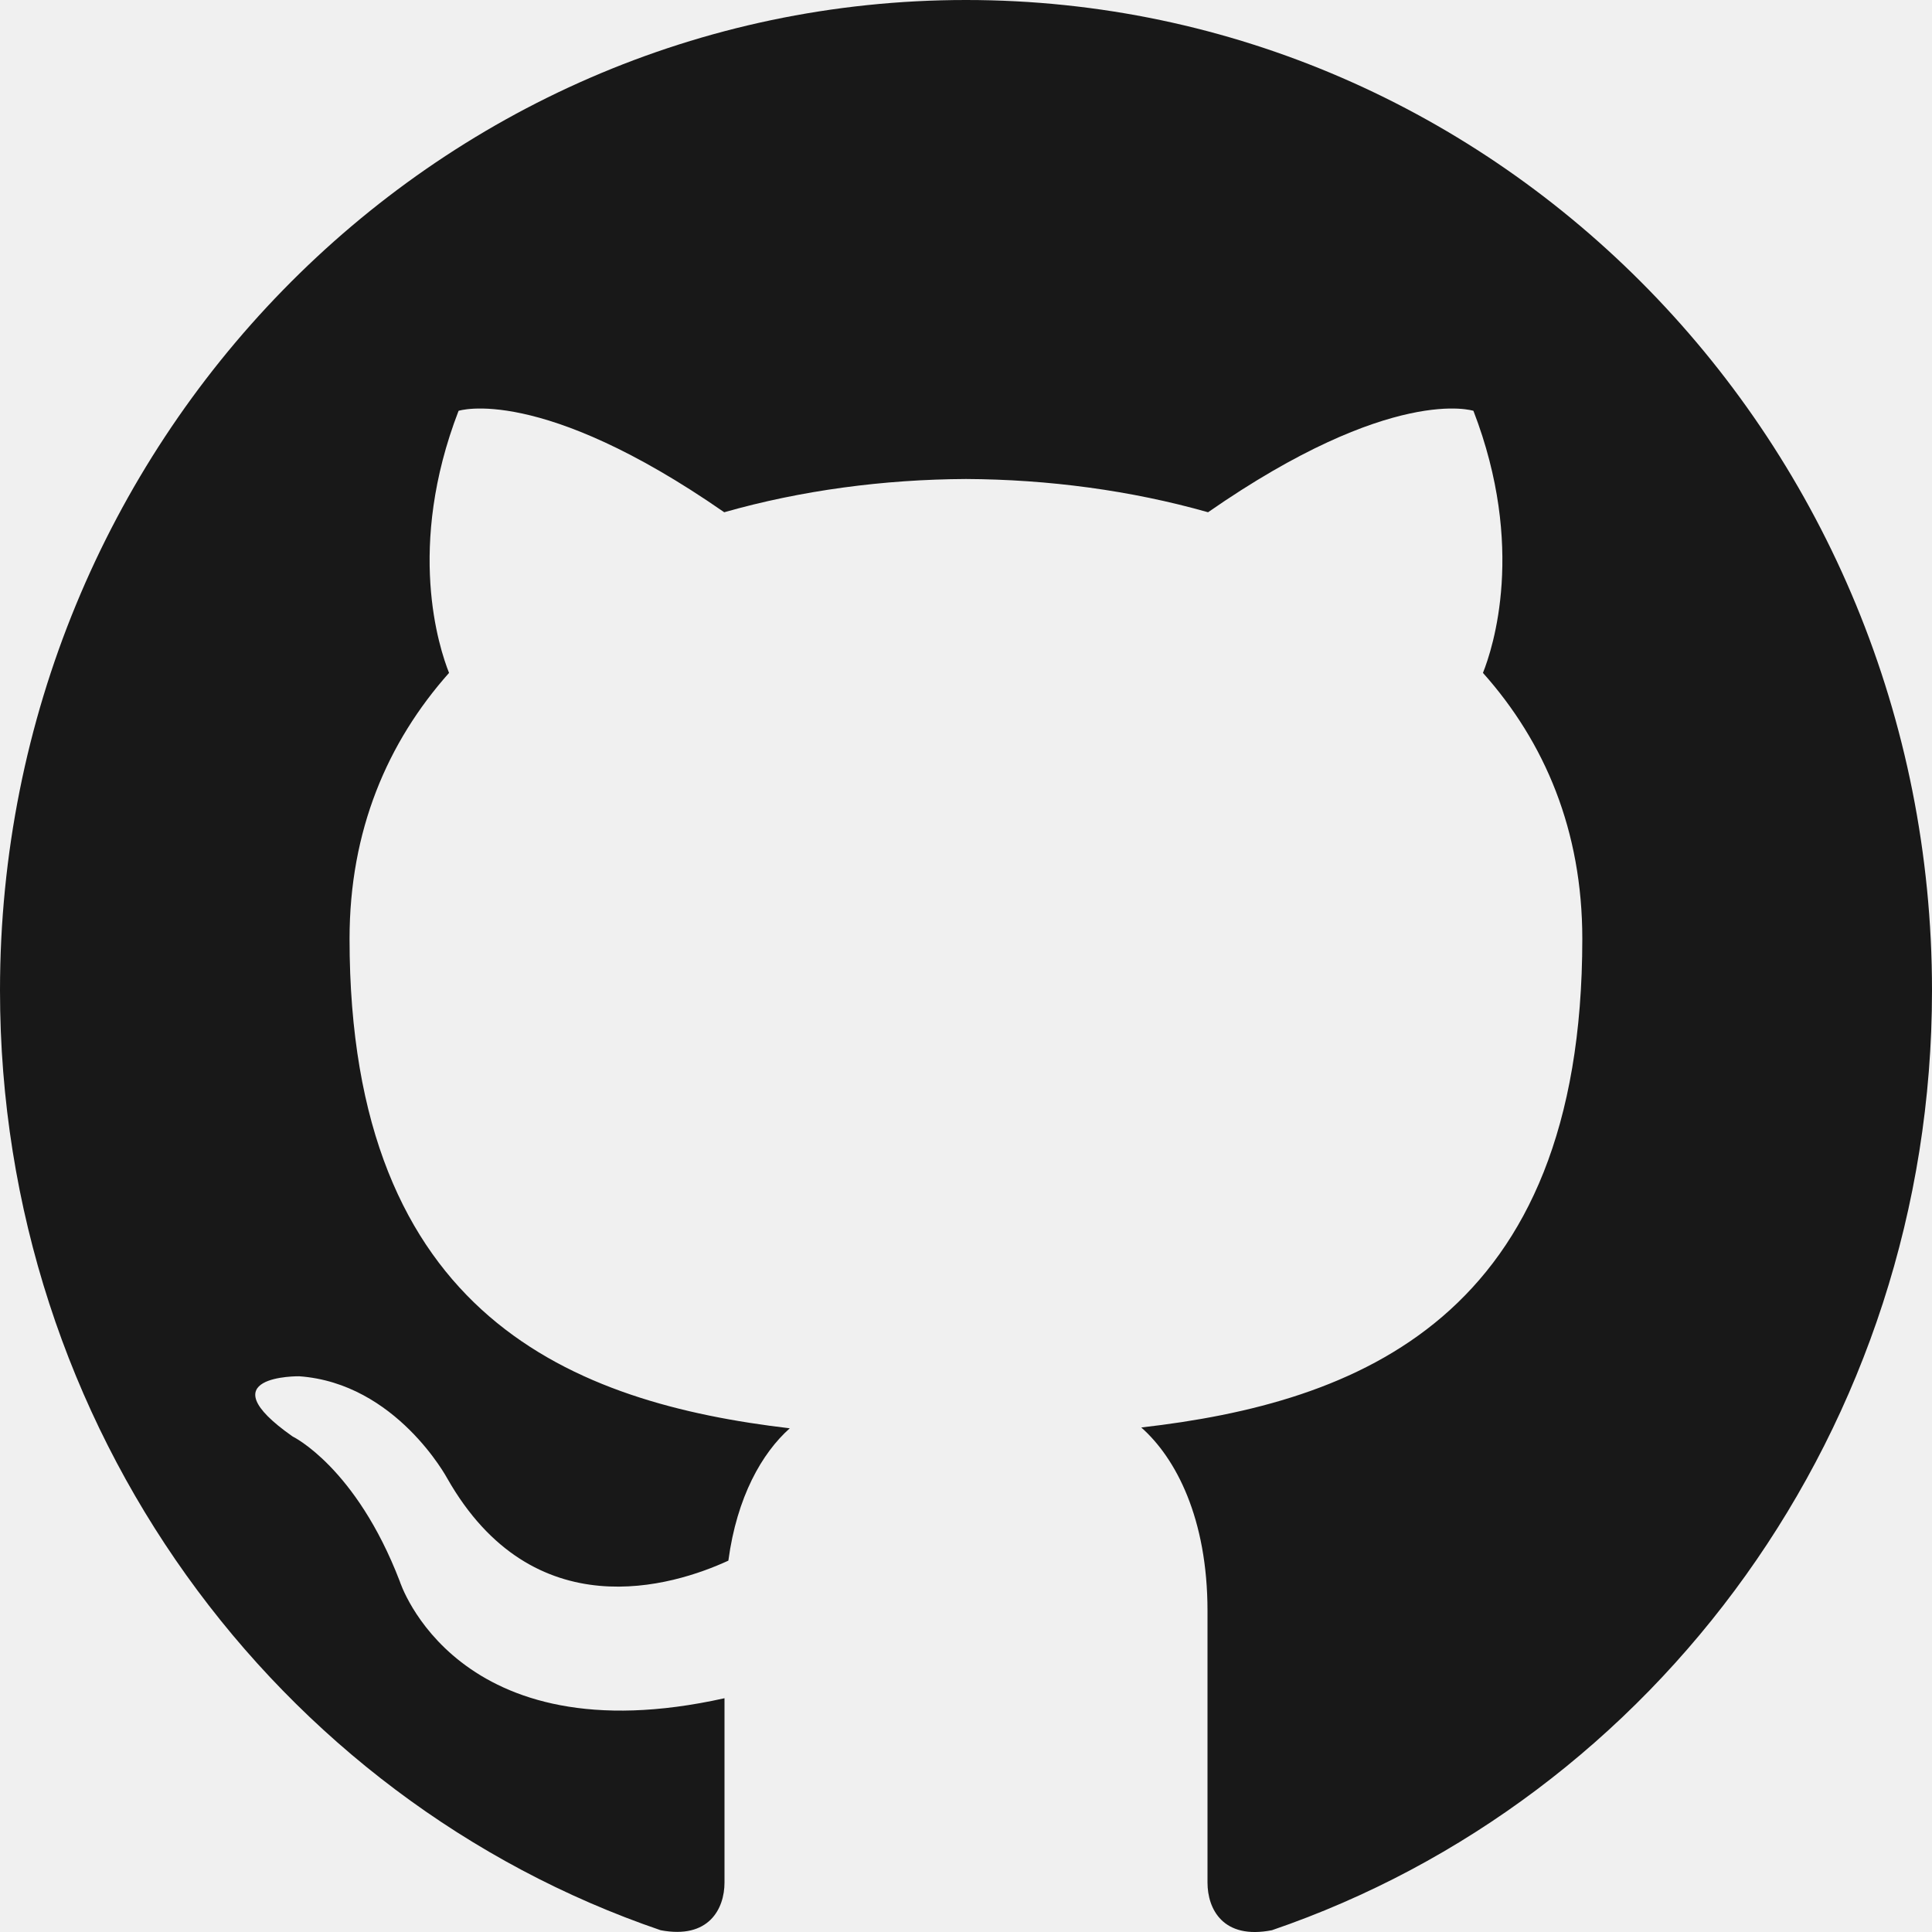
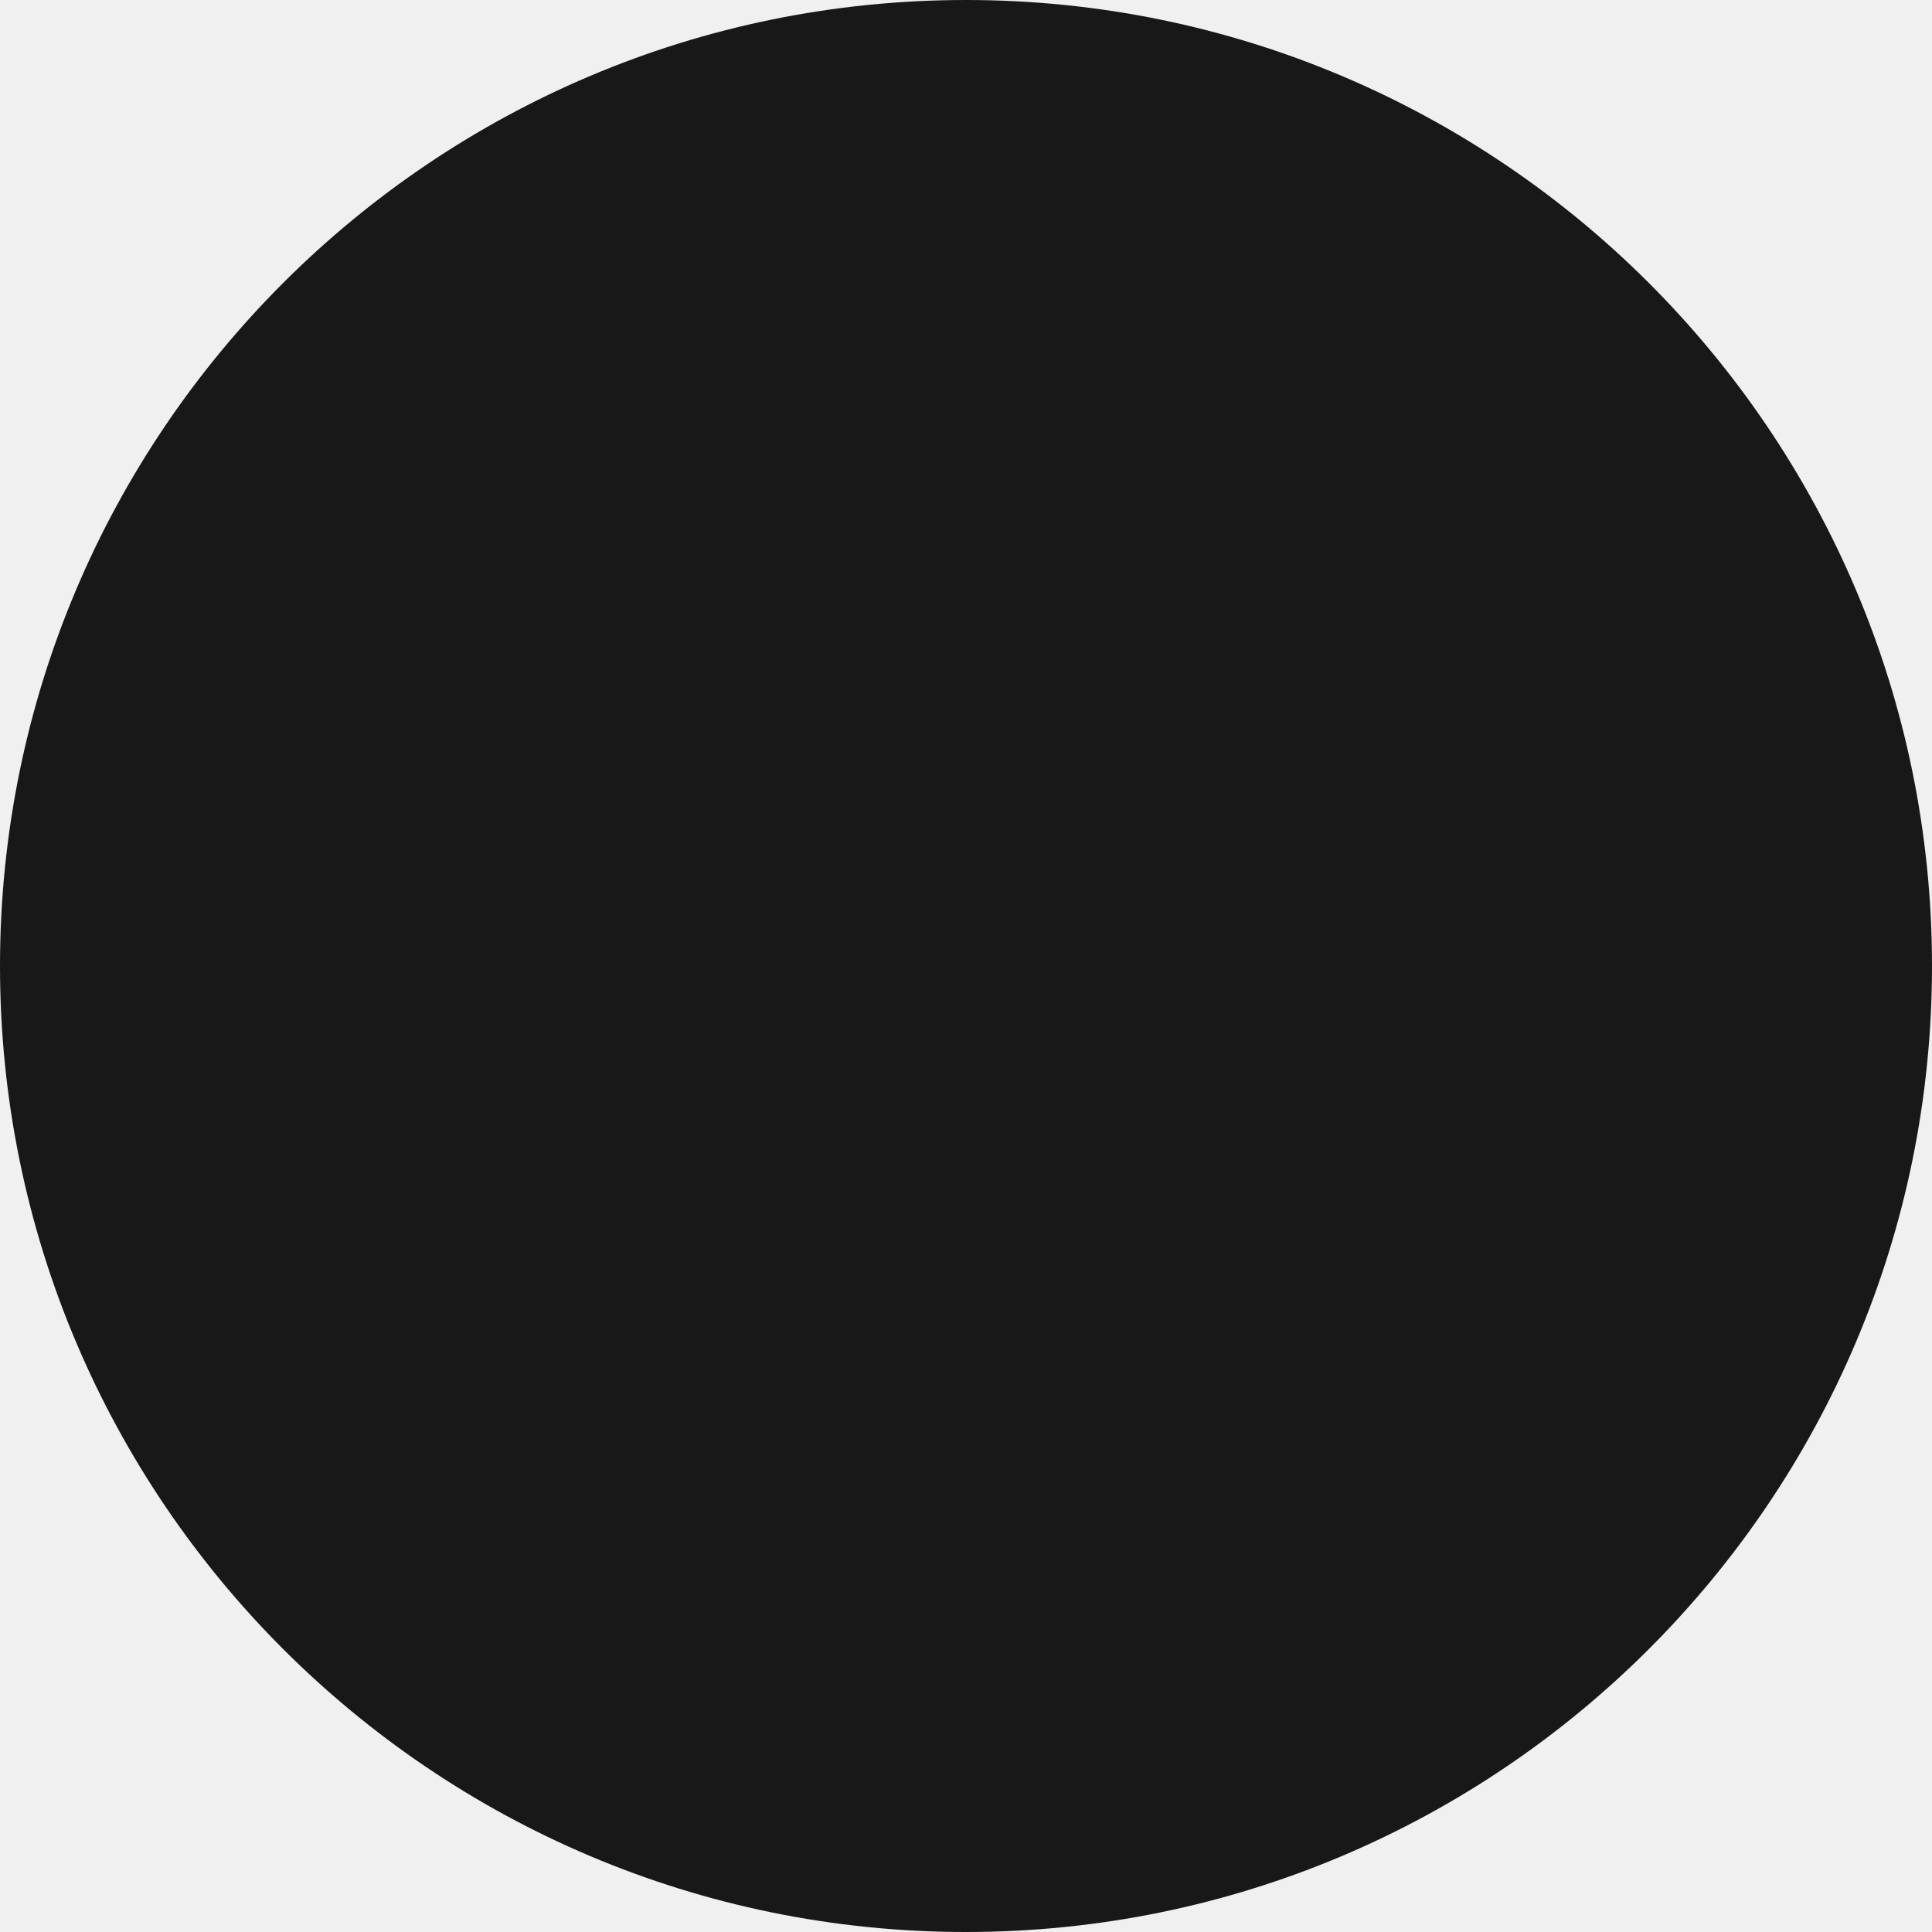
- <svg xmlns="http://www.w3.org/2000/svg" version="1.1" width="14px" height="14px">
+ <svg xmlns="http://www.w3.org/2000/svg" version="1.1" width="2px" height="2px">
  <defs>
    <pattern id="BGPattern" patternUnits="userSpaceOnUse" alignment="0 0" imageRepeat="None" />
-     <mask fill="white" id="Clip454">
-       <path d="M 14 7.177  C 14 3.213  10.866 0  7 0  C 3.135 0  0 3.213  0 7.177  C 0 10.348  2.006 13.038  4.787 13.987  C 5.137 14.054  5.25 13.831  5.25 13.642  L 5.25 12.306  C 3.303 12.74  2.897 11.459  2.897 11.459  C 2.579 10.63  2.12 10.409  2.12 10.409  C 1.485 9.963  2.168 9.973  2.168 9.973  C 2.871 10.023  3.241 10.713  3.241 10.713  C 3.865 11.81  4.878 11.493  5.278 11.309  C 5.34 10.846  5.522 10.529  5.723 10.35  C 4.168 10.167  2.533 9.552  2.533 6.803  C 2.533 6.018  2.807 5.379  3.254 4.876  C 3.182 4.695  2.942 3.965  3.323 2.977  C 3.323 2.977  3.911 2.784  5.248 3.712  C 5.806 3.553  6.405 3.474  7 3.471  C 7.595 3.474  8.194 3.553  8.754 3.712  C 10.09 2.784  10.677 2.977  10.677 2.977  C 11.058 3.965  10.818 4.696  10.746 4.876  C 11.195 5.379  11.466 6.019  11.466 6.803  C 11.466 9.559  9.829 10.166  8.27 10.344  C 8.521 10.566  8.75 11.003  8.75 11.673  L 8.75 13.642  C 8.75 13.833  8.862 14.057  9.217 13.987  C 11.997 13.036  14 10.347  14 7.177  Z " fill-rule="evenodd" />
+     <mask fill="white" id="Clip435">
+       <path d="M 1 2  C 0.448 2  0 1.552  0 1  C 0 0.448  0.448 0  1 0  C 1.552 0  2 0.448  2 1  C 2 1.552  1.552 2  1 2  Z " fill-rule="evenodd" />
    </mask>
  </defs>
-   <g transform="matrix(1 0 0 1 -148 -777 )">
-     <path d="M 14 7.177  C 14 3.213  10.866 0  7 0  C 3.135 0  0 3.213  0 7.177  C 0 10.348  2.006 13.038  4.787 13.987  C 5.137 14.054  5.25 13.831  5.25 13.642  L 5.25 12.306  C 3.303 12.74  2.897 11.459  2.897 11.459  C 2.579 10.63  2.12 10.409  2.12 10.409  C 1.485 9.963  2.168 9.973  2.168 9.973  C 2.871 10.023  3.241 10.713  3.241 10.713  C 3.865 11.81  4.878 11.493  5.278 11.309  C 5.34 10.846  5.522 10.529  5.723 10.35  C 4.168 10.167  2.533 9.552  2.533 6.803  C 2.533 6.018  2.807 5.379  3.254 4.876  C 3.182 4.695  2.942 3.965  3.323 2.977  C 3.323 2.977  3.911 2.784  5.248 3.712  C 5.806 3.553  6.405 3.474  7 3.471  C 7.595 3.474  8.194 3.553  8.754 3.712  C 10.09 2.784  10.677 2.977  10.677 2.977  C 11.058 3.965  10.818 4.696  10.746 4.876  C 11.195 5.379  11.466 6.019  11.466 6.803  C 11.466 9.559  9.829 10.166  8.27 10.344  C 8.521 10.566  8.75 11.003  8.75 11.673  L 8.75 13.642  C 8.75 13.833  8.862 14.057  9.217 13.987  C 11.997 13.036  14 10.347  14 7.177  Z " fill-rule="nonzero" fill="rgba(0, 0, 0, 0.898)" stroke="none" transform="matrix(1 0 0 1 148 777 )" class="fill" />
-     <path d="M 14 7.177  C 14 3.213  10.866 0  7 0  C 3.135 0  0 3.213  0 7.177  C 0 10.348  2.006 13.038  4.787 13.987  C 5.137 14.054  5.25 13.831  5.25 13.642  L 5.25 12.306  C 3.303 12.74  2.897 11.459  2.897 11.459  C 2.579 10.63  2.12 10.409  2.12 10.409  C 1.485 9.963  2.168 9.973  2.168 9.973  C 2.871 10.023  3.241 10.713  3.241 10.713  C 3.865 11.81  4.878 11.493  5.278 11.309  C 5.34 10.846  5.522 10.529  5.723 10.35  C 4.168 10.167  2.533 9.552  2.533 6.803  C 2.533 6.018  2.807 5.379  3.254 4.876  C 3.182 4.695  2.942 3.965  3.323 2.977  C 3.323 2.977  3.911 2.784  5.248 3.712  C 5.806 3.553  6.405 3.474  7 3.471  C 7.595 3.474  8.194 3.553  8.754 3.712  C 10.09 2.784  10.677 2.977  10.677 2.977  C 11.058 3.965  10.818 4.696  10.746 4.876  C 11.195 5.379  11.466 6.019  11.466 6.803  C 11.466 9.559  9.829 10.166  8.27 10.344  C 8.521 10.566  8.75 11.003  8.75 11.673  L 8.75 13.642  C 8.75 13.833  8.862 14.057  9.217 13.987  C 11.997 13.036  14 10.347  14 7.177  Z " stroke-width="0" stroke-dasharray="0" stroke="rgba(255, 255, 255, 0)" fill="none" transform="matrix(1 0 0 1 148 777 )" class="stroke" mask="url(#Clip454)" />
+   <g transform="matrix(1 0 0 1 -584 -668 )">
+     <path d="M 1 2  C 0.448 2  0 1.552  0 1  C 0 0.448  0.448 0  1 0  C 1.552 0  2 0.448  2 1  C 2 1.552  1.552 2  1 2  Z " fill-rule="nonzero" fill="rgba(0, 0, 0, 0.898)" stroke="none" transform="matrix(1 0 0 1 584 668 )" class="fill" />
+     <path d="M 1 2  C 0.448 2  0 1.552  0 1  C 0 0.448  0.448 0  1 0  C 1.552 0  2 0.448  2 1  C 2 1.552  1.552 2  1 2  Z " stroke-width="0" stroke-dasharray="0" stroke="rgba(255, 255, 255, 0)" fill="none" transform="matrix(1 0 0 1 584 668 )" class="stroke" mask="url(#Clip435)" />
  </g>
</svg>
